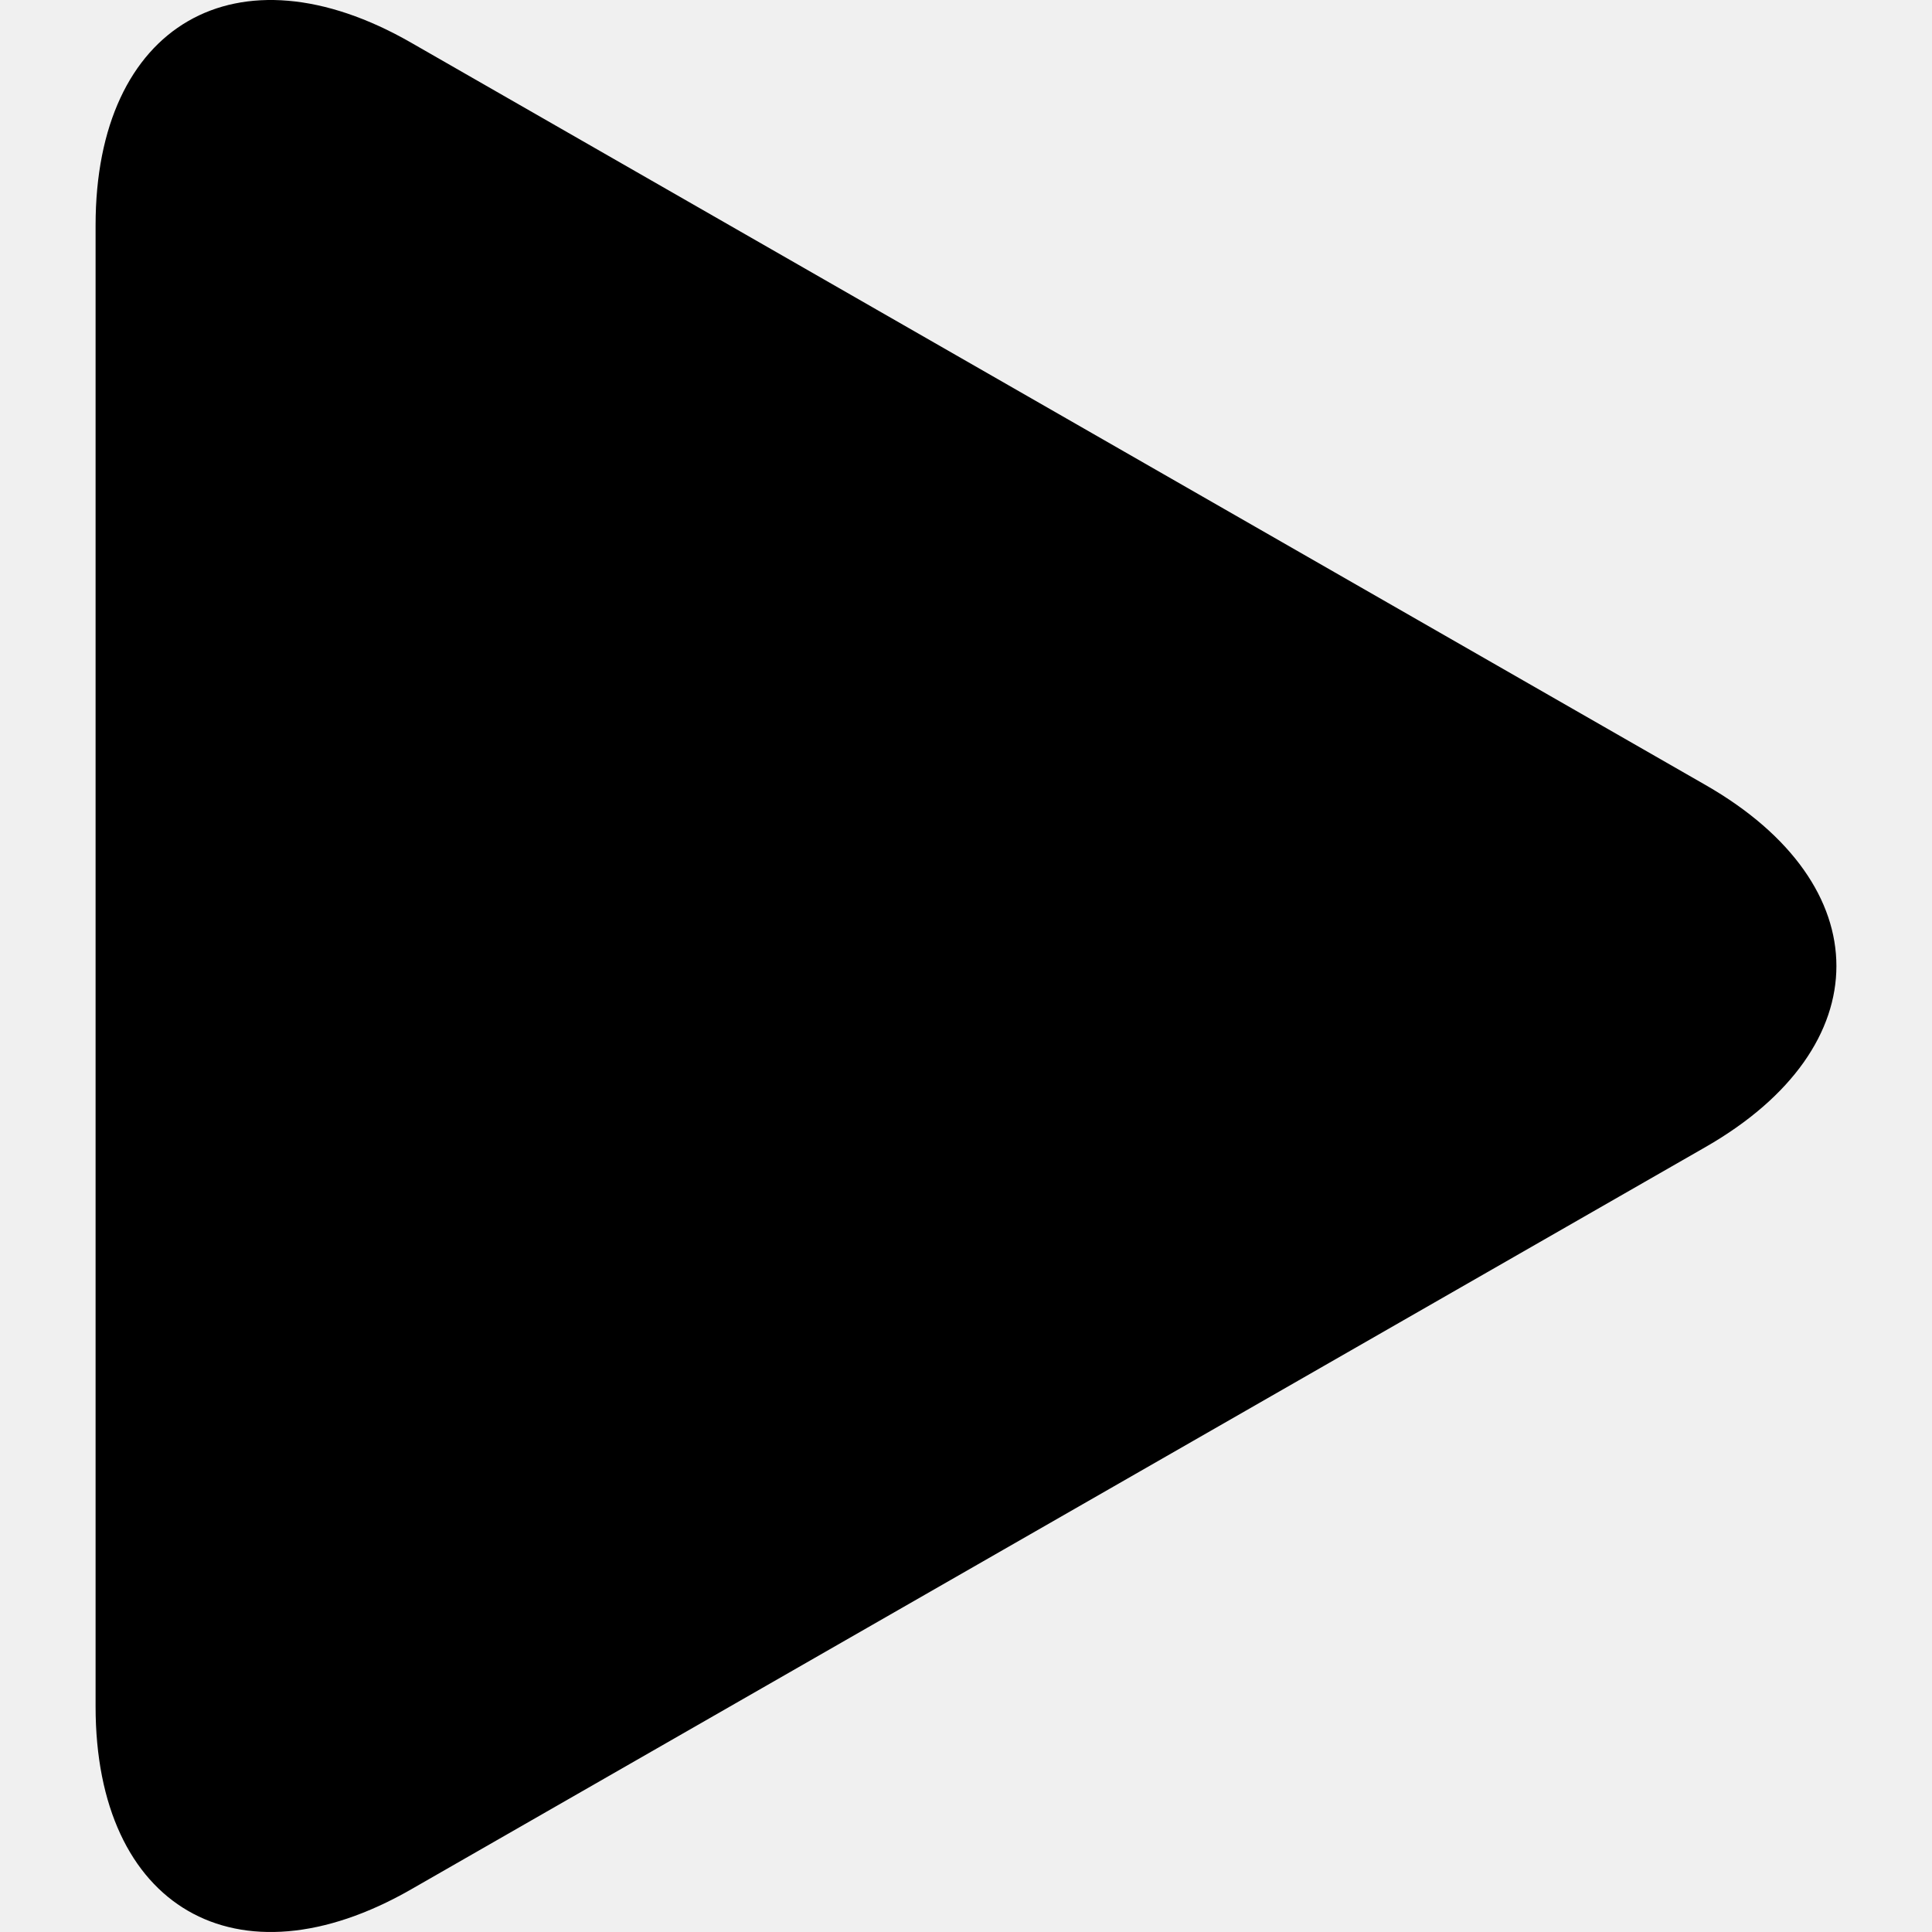
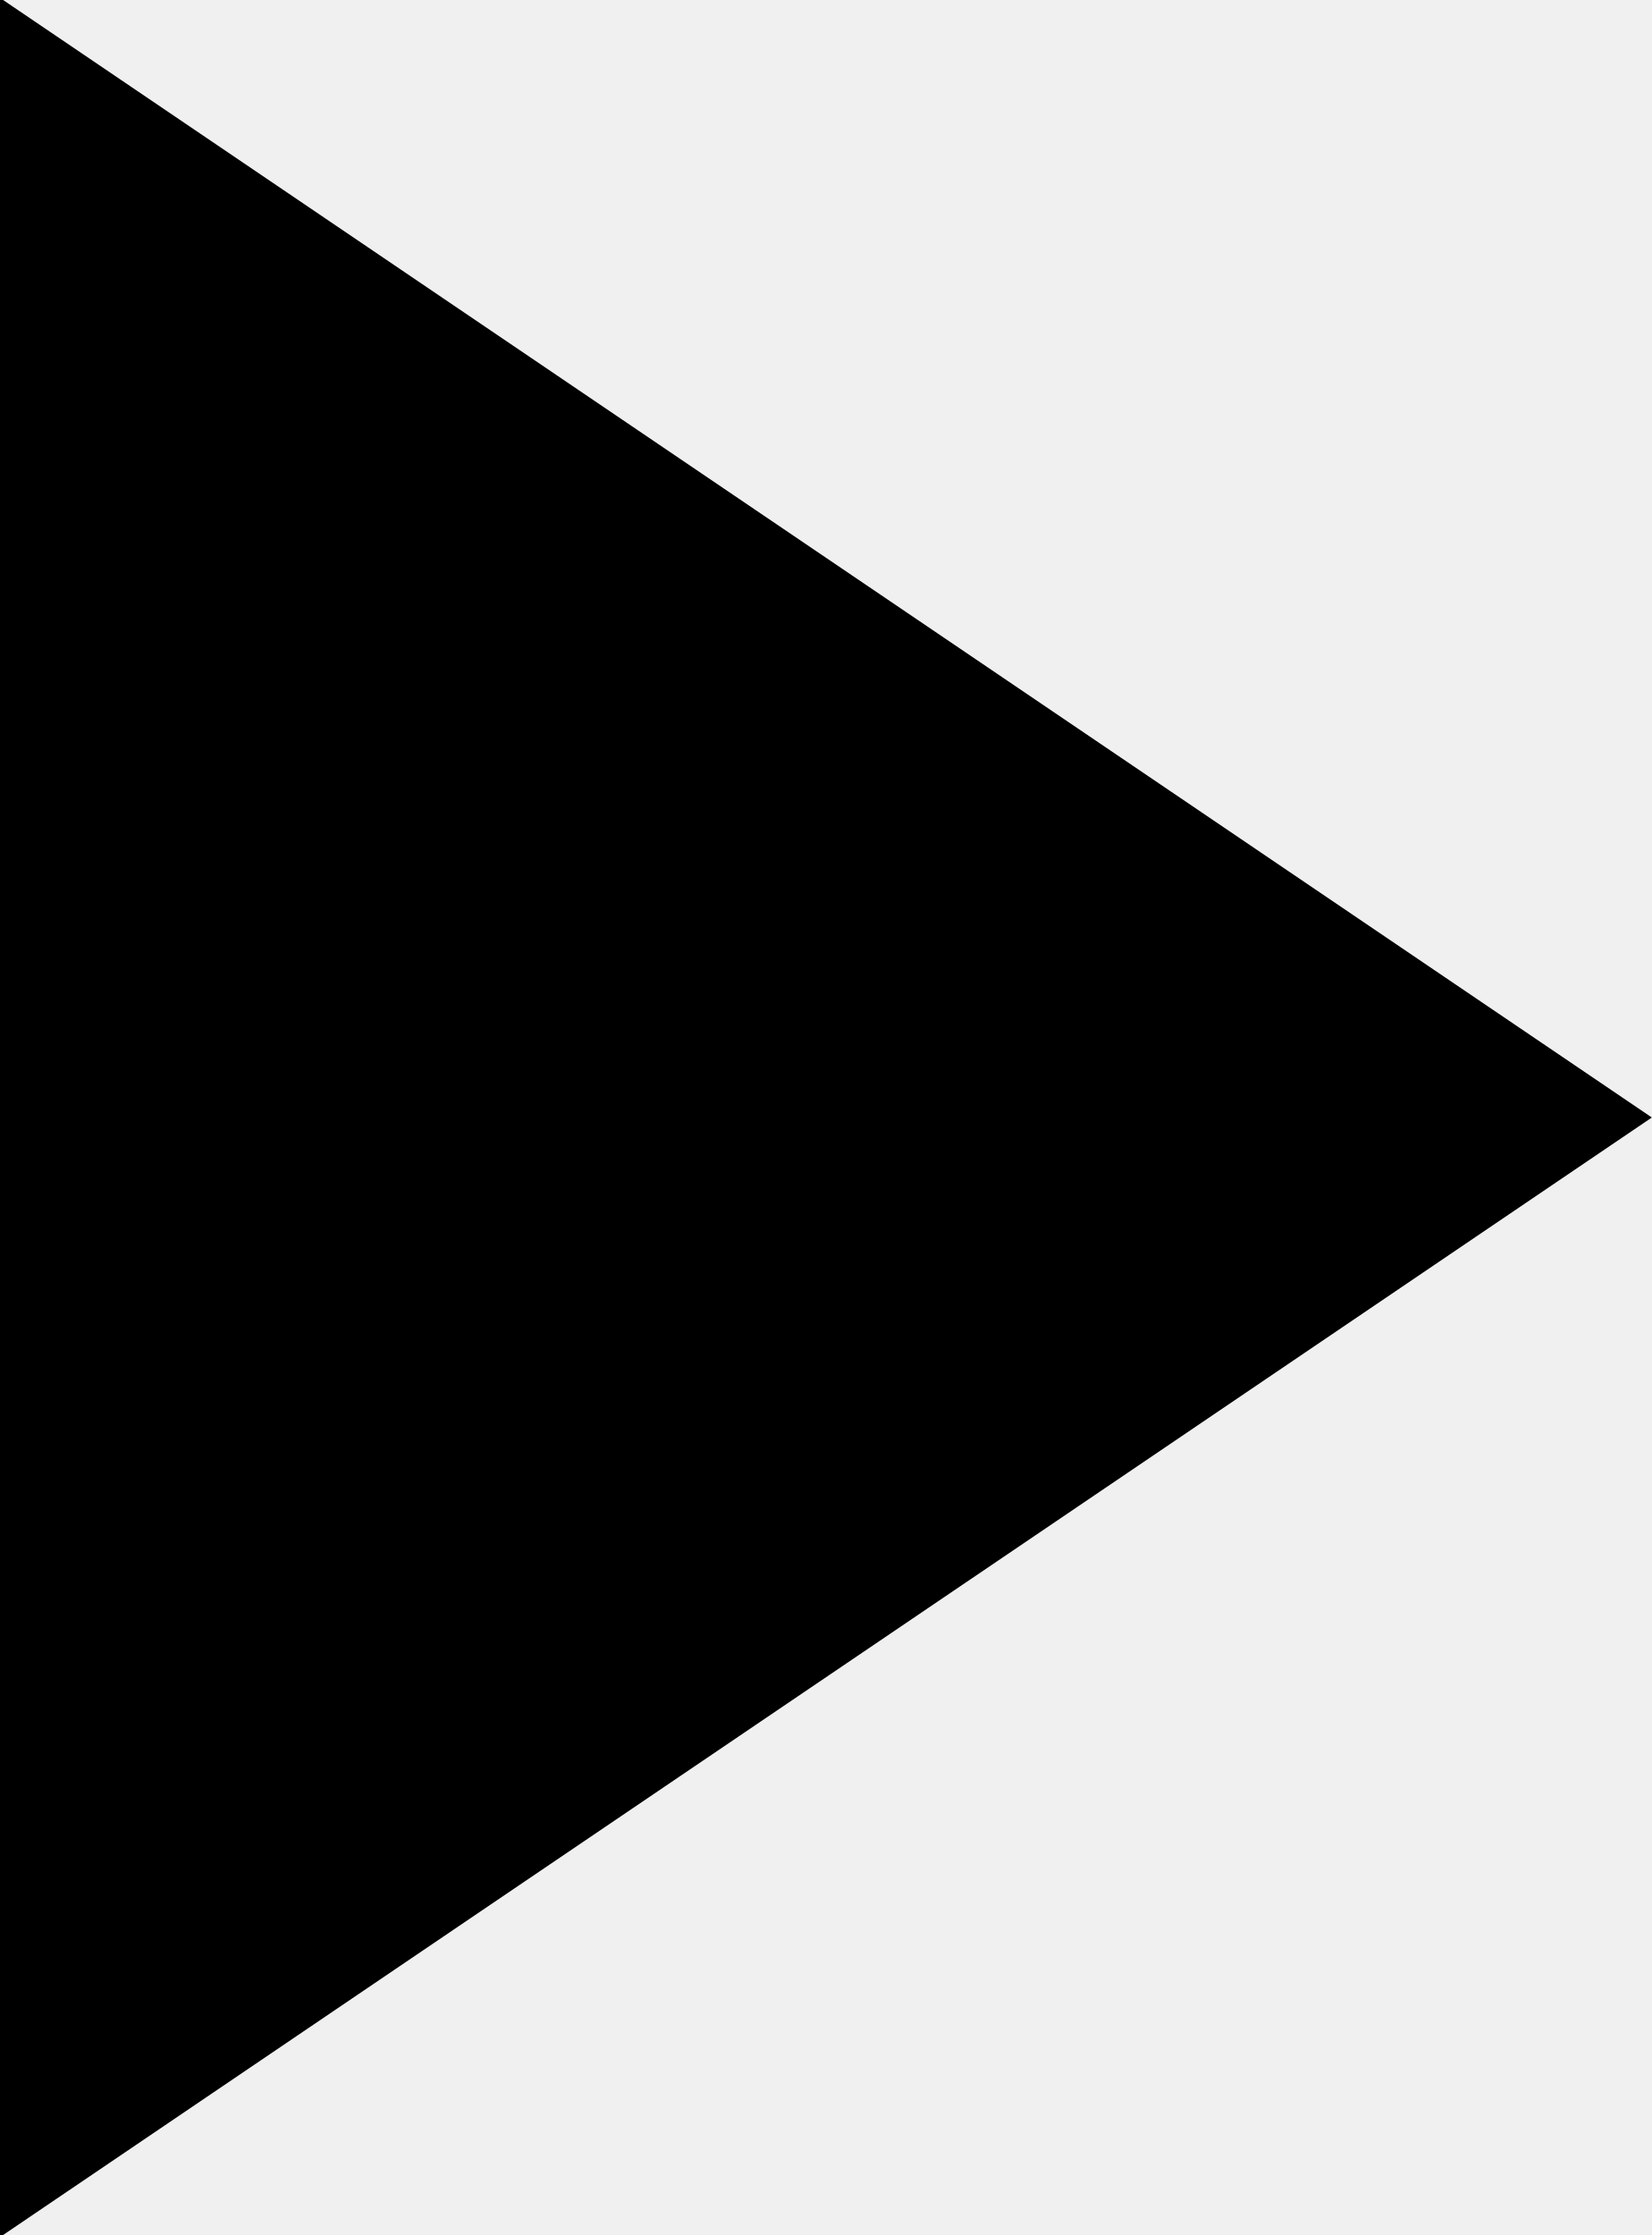
- <svg xmlns="http://www.w3.org/2000/svg" version="1.1" id="Capa_1" x="0px" y="0px" width="163.861px" height="163.861px" viewBox="0 0 163.861 163.861" style="enable-background:new 0 0 163.861 163.861;" xml:space="preserve">
-   <g>
-     <path d="M34.857,3.613C20.084-4.861,8.107,2.081,8.107,19.106v125.637c0,17.042,11.977,23.975,26.75,15.509L144.67,97.275   c14.778-8.477,14.778-22.211,0-30.686L34.857,3.613z" />
+ <svg xmlns="http://www.w3.org/2000/svg" width="17" height="23" viewBox="0 0 17 23" fill="none">
+   <g clip-path="url(#clip0)">
+     <path d="M17 11.5L-0.25 23.191L-0.25 -0.191L17 11.5Z" fill="black" />
  </g>
-   <g>
- </g>
-   <g>
- </g>
-   <g>
- </g>
-   <g>
- </g>
-   <g>
- </g>
-   <g>
- </g>
-   <g>
- </g>
-   <g>
- </g>
-   <g>
- </g>
-   <g>
- </g>
-   <g>
- </g>
-   <g>
- </g>
-   <g>
- </g>
-   <g>
- </g>
-   <g>
- </g>
+   <defs>
+     <clipPath id="clip0">
+       <rect width="17" height="23" fill="white" />
+     </clipPath>
+   </defs>
</svg>
